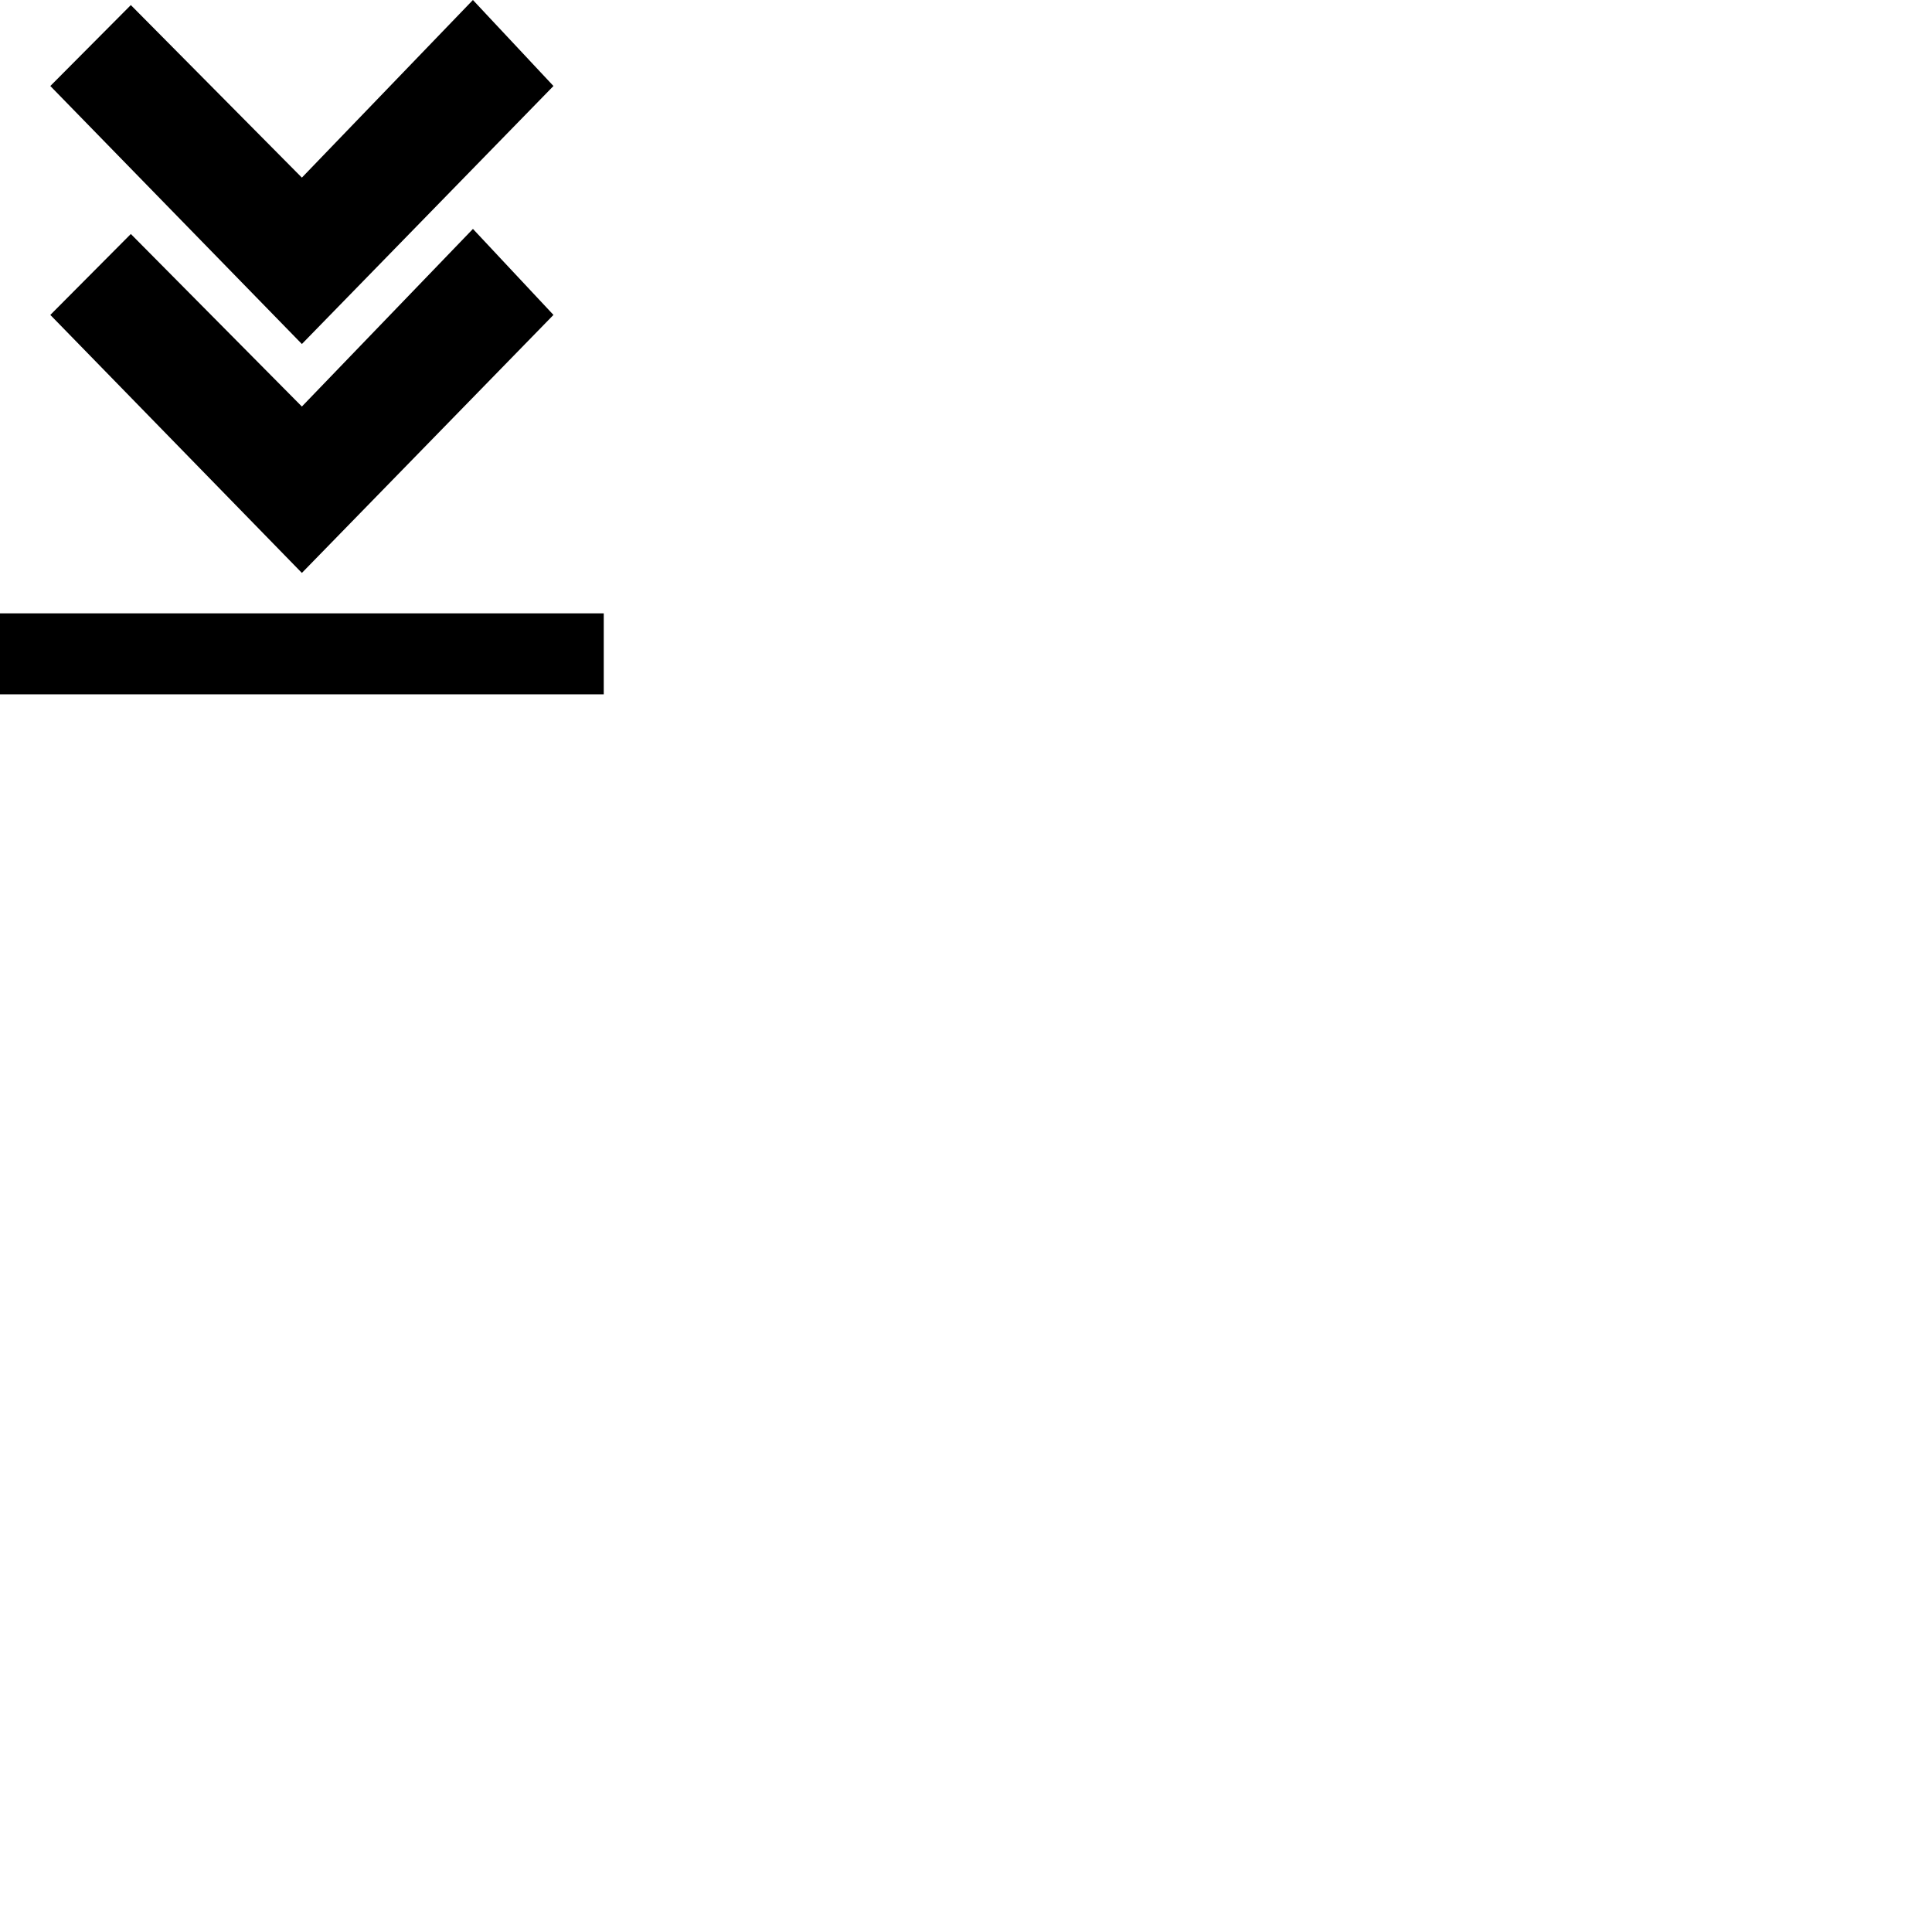
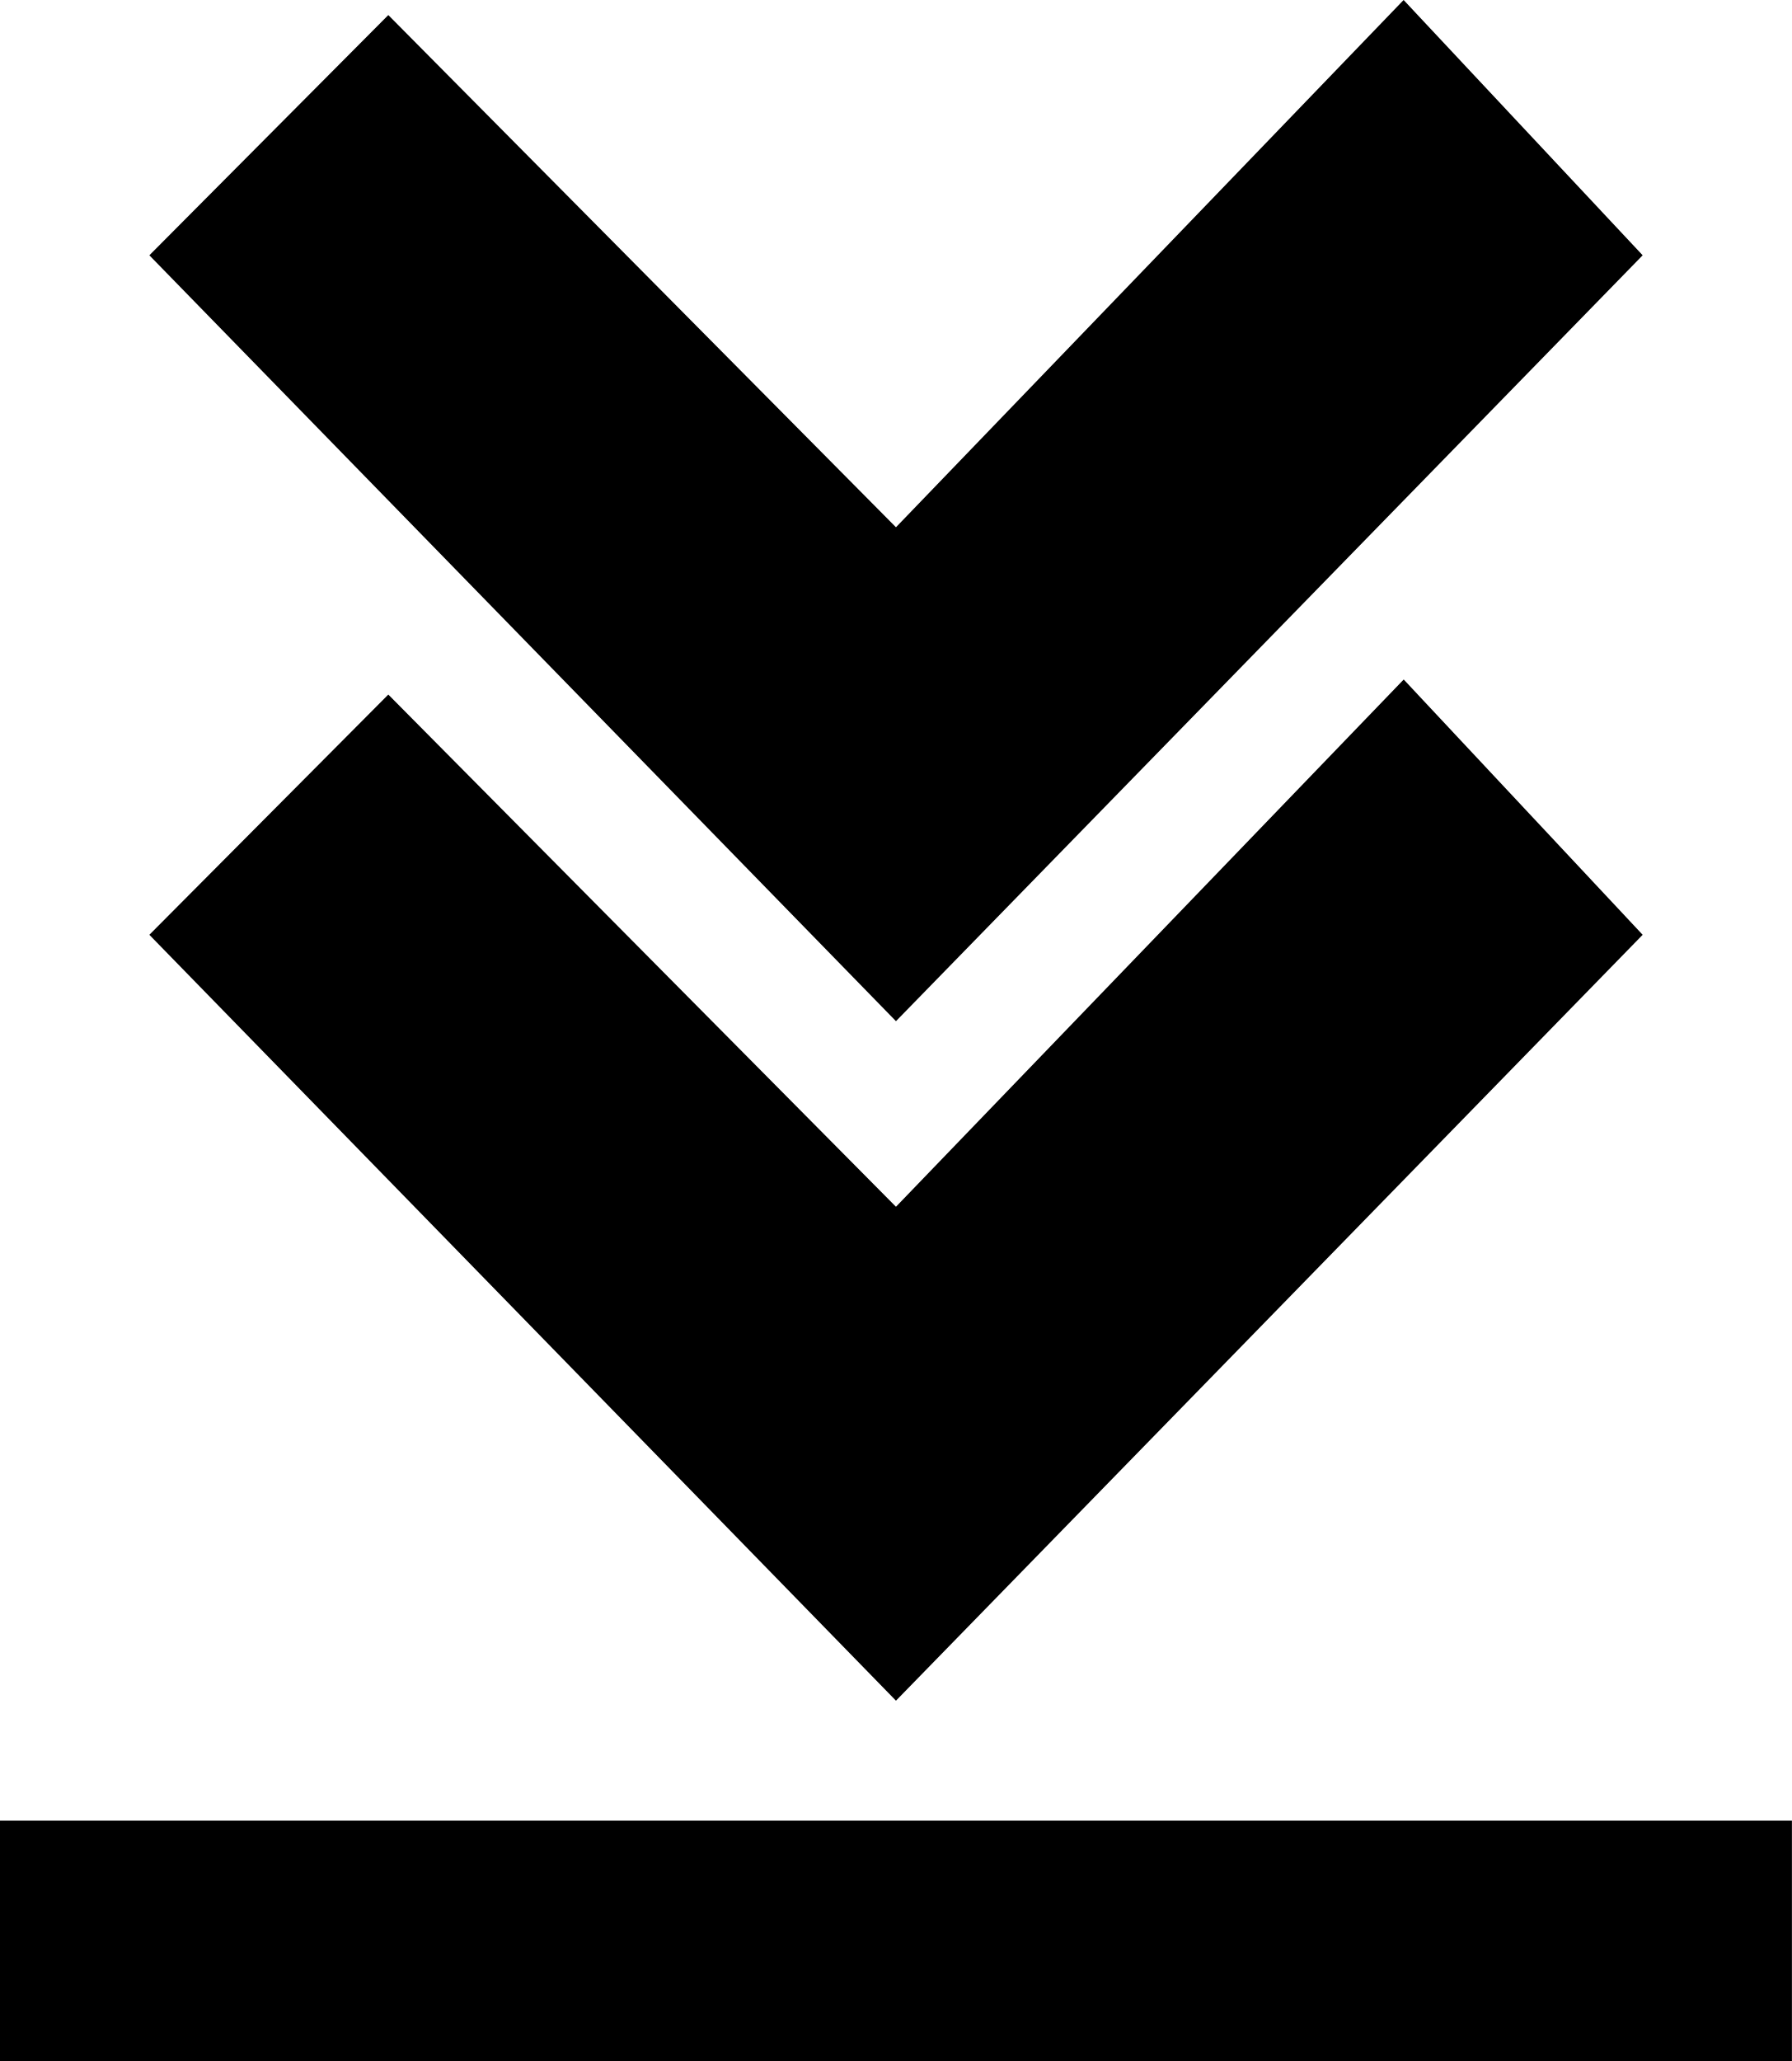
- <svg xmlns="http://www.w3.org/2000/svg" width="64px" height="64px" id="svg7774" version="1.1">
+ <svg xmlns="http://www.w3.org/2000/svg" width="20" height="23" id="svg7774" version="1.1">
  <defs id="defs7776" />
  <g id="layer1">
    <g transform="translate(-89,-665)" id="Rectangle_3_copy" style="fill:#000000;fill-opacity:1">
      <g id="g5976" style="fill:#000000;fill-opacity:1">
        <path style="fill:#000000;fill-opacity:1" d="m 107.334,675.432 -2.667,-2.849 -5.667,5.884 -5.666,-5.716 -2.667,2.681 8.333,8.547 8.334,-8.547 z M 89,685.318 V 688 h 20 v -2.682 H 89 z M 107.334,667.849 104.666,665 99,670.884 l -5.666,-5.716 -2.667,2.681 8.333,8.547 8.334,-8.547 z" id="path5978" />
      </g>
    </g>
  </g>
</svg>
